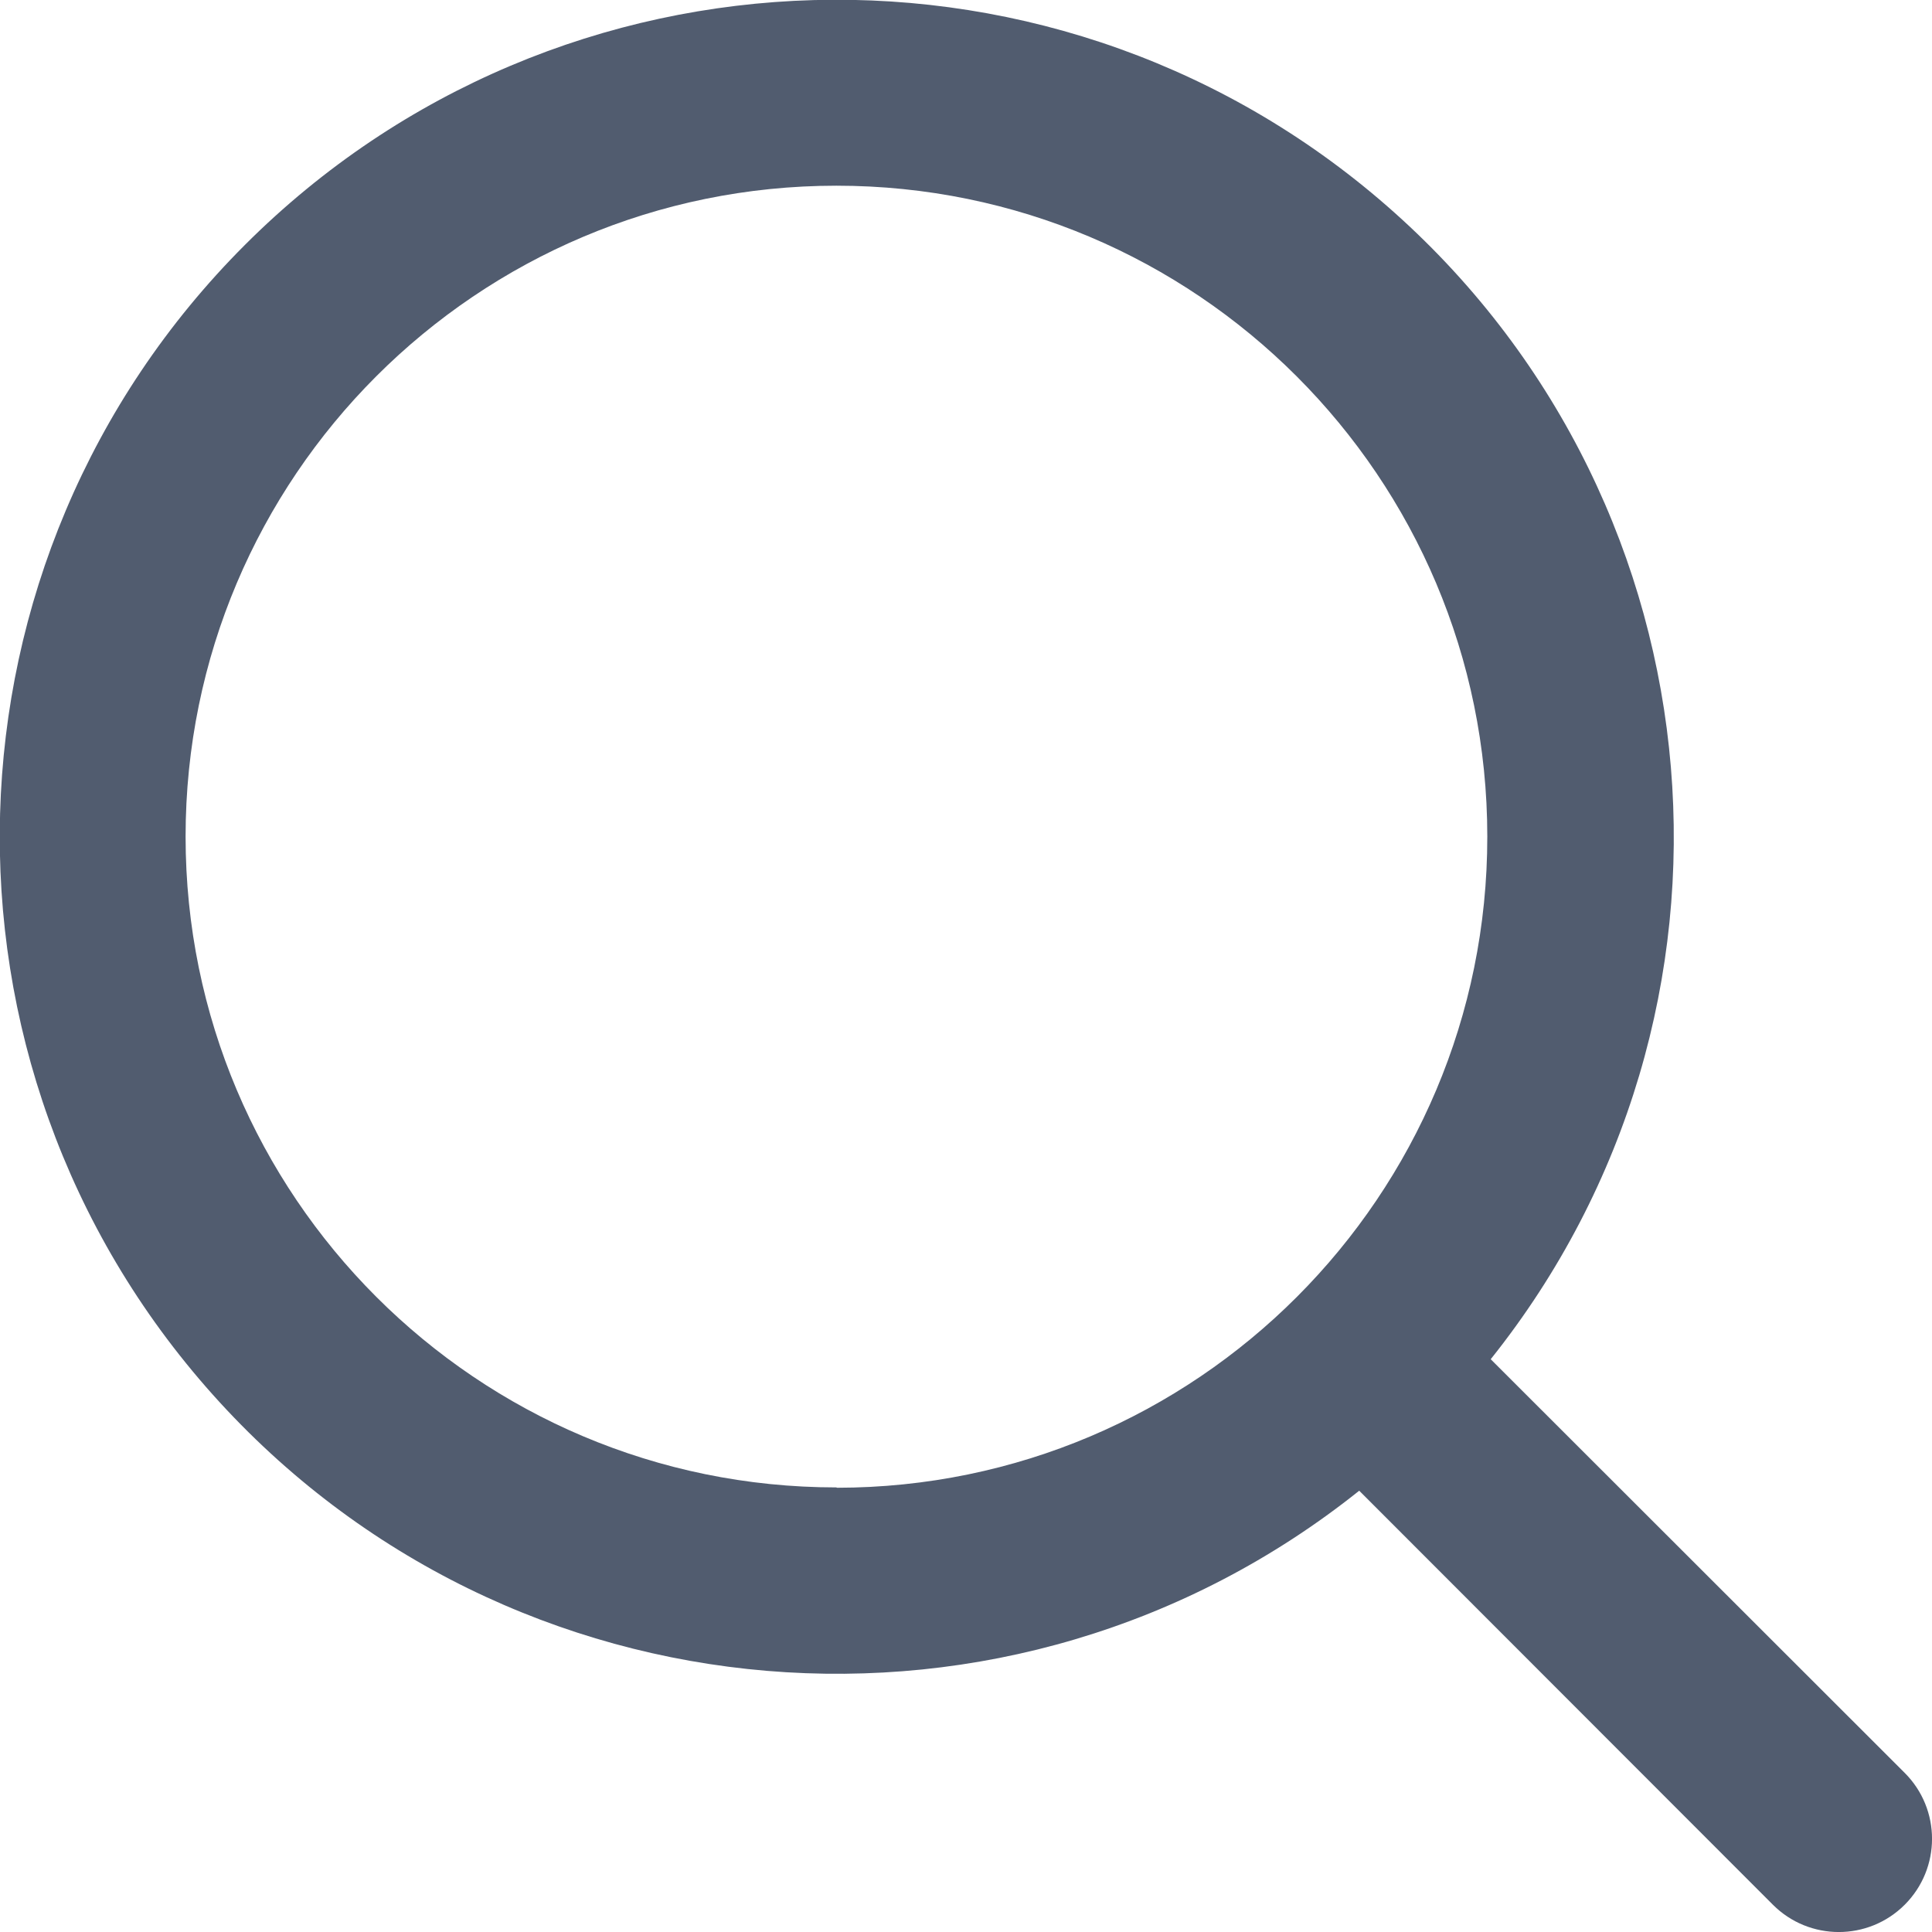
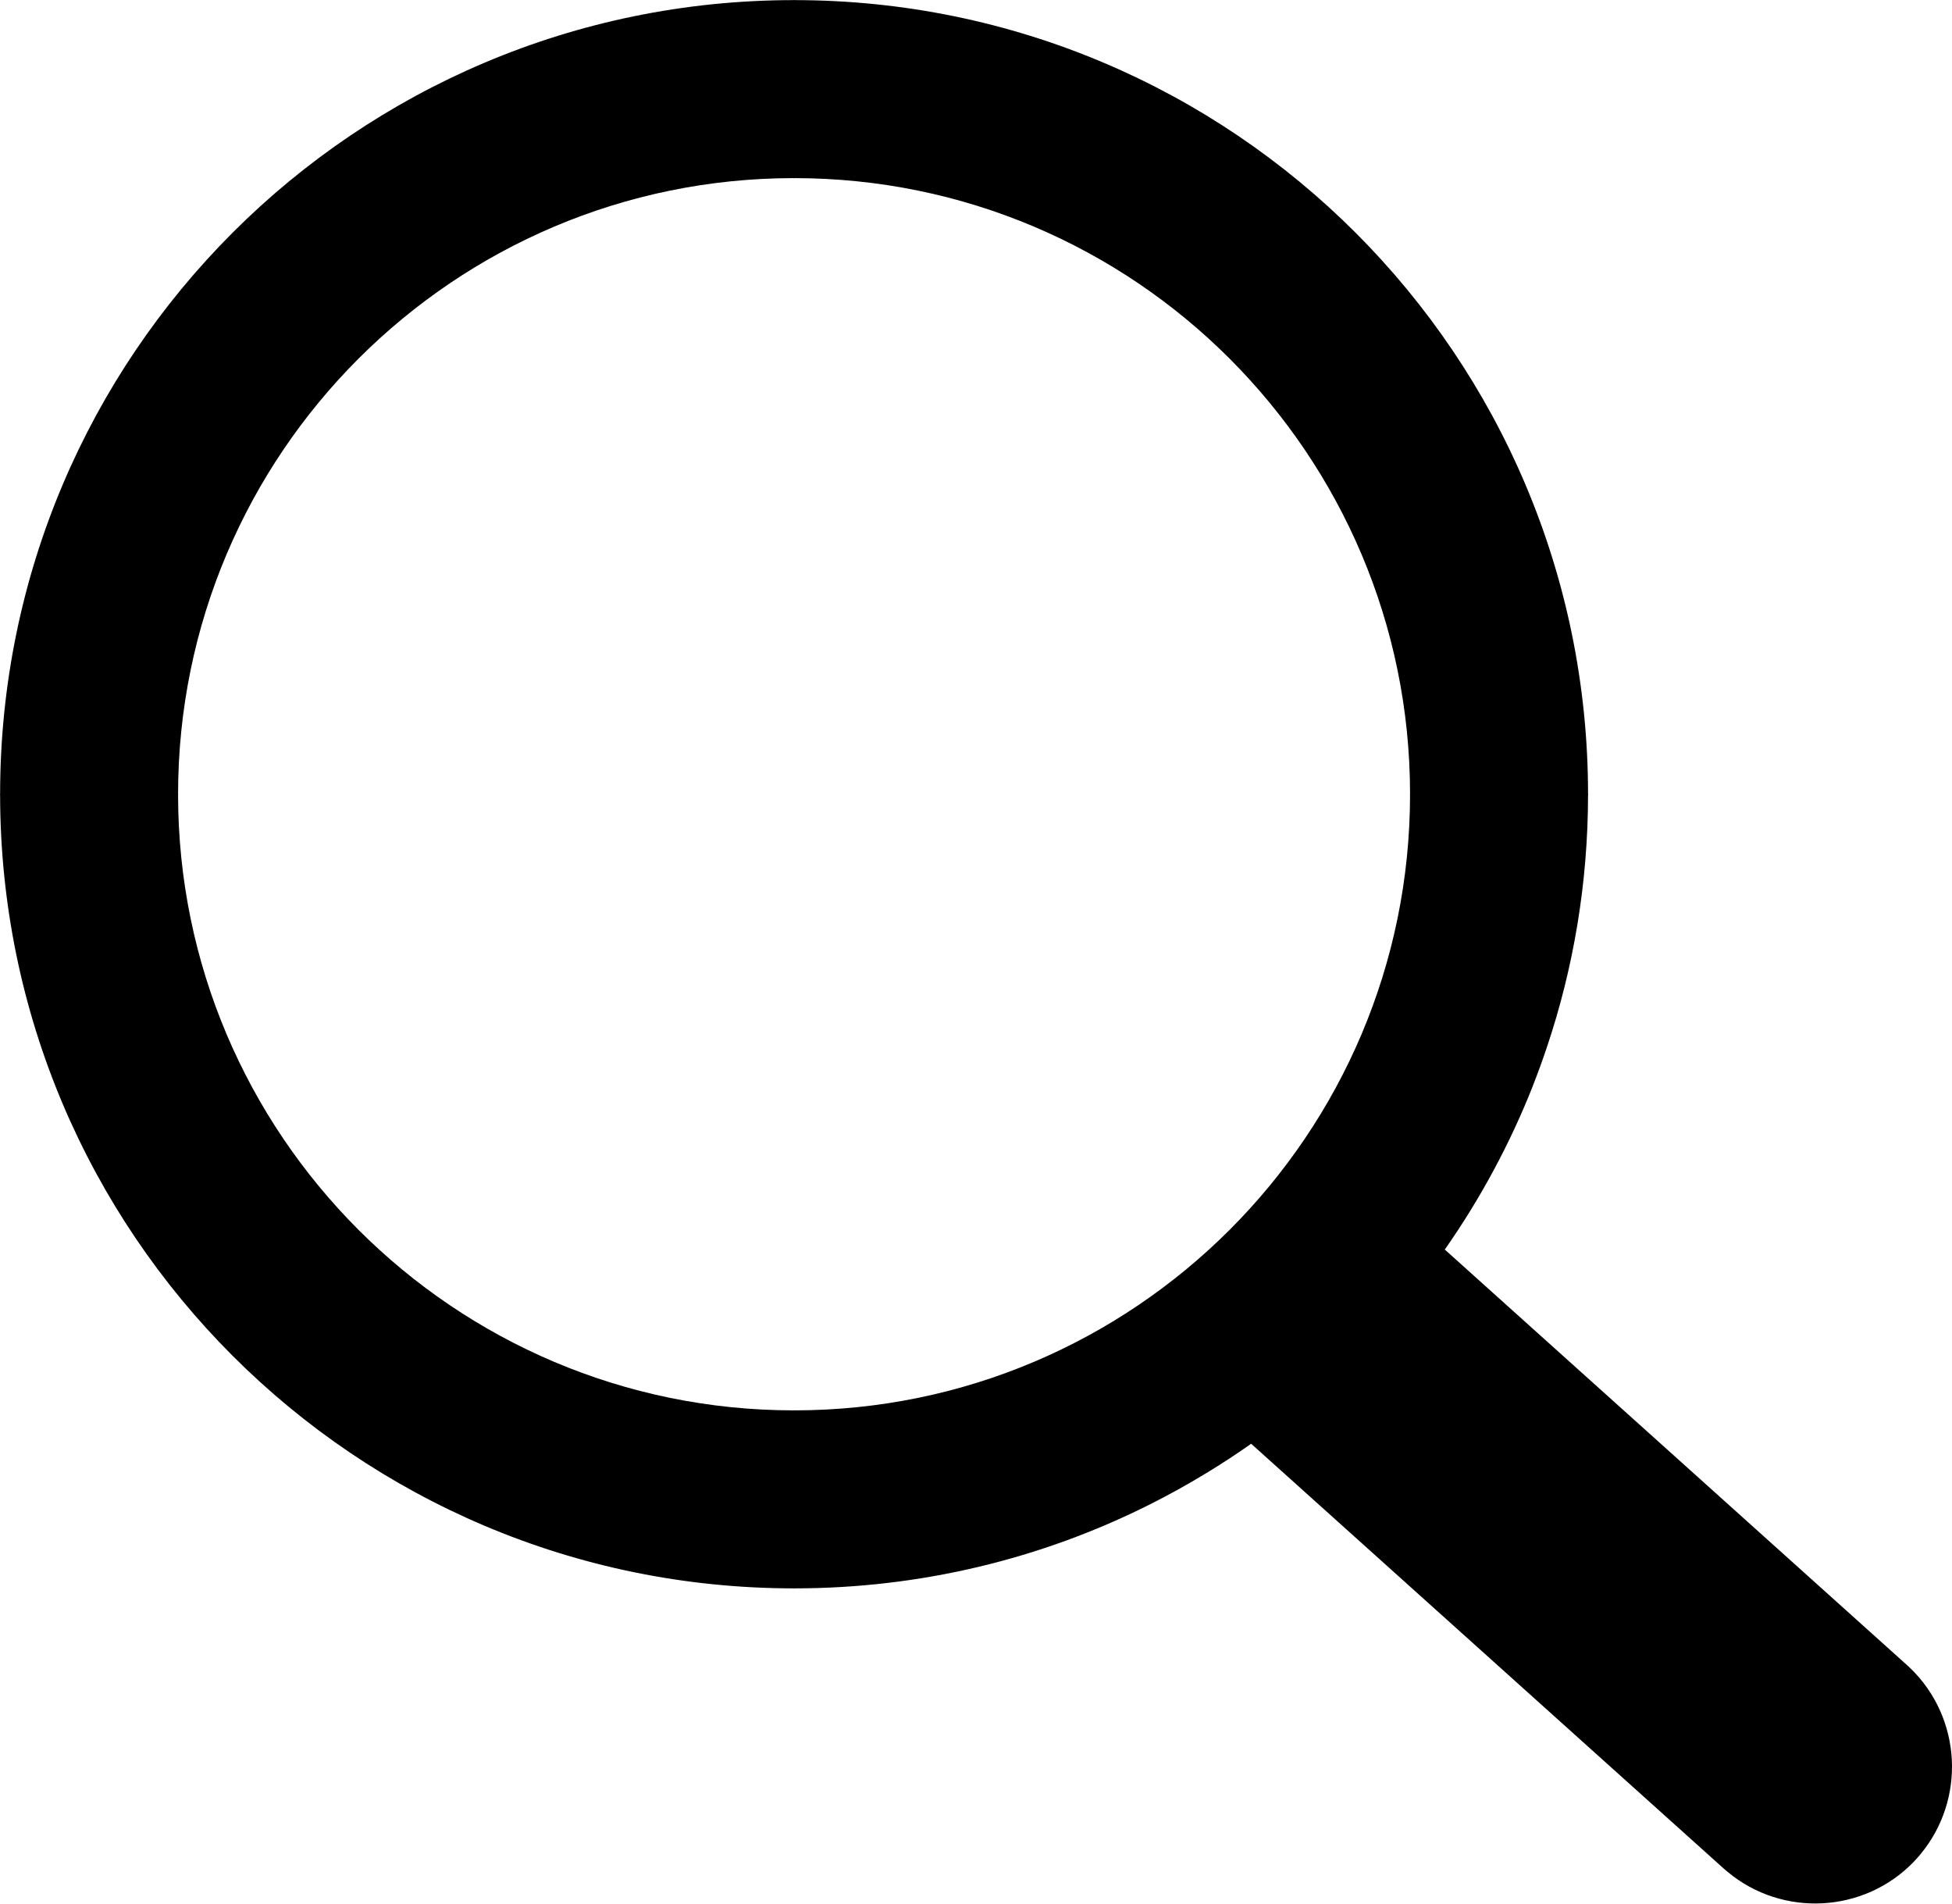
- <svg xmlns="http://www.w3.org/2000/svg" width="17" height="17" viewBox="0 0 17 17">
-   <defs>
-     <clipPath id="clip-path">
-       <rect width="17" height="17" fill="none" />
-     </clipPath>
-   </defs>
-   <g id="Search" clip-path="url(#clip-path)">
-     <path id="Search-2" data-name="Search" d="M20.76,19.6,17.117,15.96a7.365,7.365,0,1,0-1.157,1.157L19.6,20.76A.818.818,0,0,0,20.76,19.6Zm-9.4-2.512a5.727,5.727,0,1,1,5.727-5.727A5.727,5.727,0,0,1,11.364,17.091Z" transform="translate(-4 -4)" fill="#515c6f" />
+ <svg xmlns="http://www.w3.org/2000/svg" version="1.1" id="Layer_1" x="0px" y="0px" width="122.879px" height="119.799px" viewBox="0 0 122.879 119.799" enable-background="new 0 0 122.879 119.799" xml:space="preserve">
+   <g>
+     <path d="M49.988,0h0.016v0.007C63.803,0.011,76.298,5.608,85.34,14.652c9.027,9.031,14.619,21.515,14.628,35.303h0.007v0.033v0.04 h-0.007c-0.005,5.557-0.917,10.905-2.594,15.892c-0.281,0.837-0.575,1.641-0.877,2.409v0.007c-1.446,3.66-3.315,7.12-5.547,10.307 l29.082,26.139l0.018,0.016l0.157,0.146l0.011,0.011c1.642,1.563,2.536,3.656,2.649,5.78c0.11,2.1-0.543,4.248-1.979,5.971 l-0.011,0.016l-0.175,0.203l-0.035,0.035l-0.146,0.16l-0.016,0.021c-1.565,1.642-3.654,2.534-5.78,2.646 c-2.097,0.111-4.247-0.54-5.971-1.978l-0.015-0.011l-0.204-0.175l-0.029-0.024L78.761,90.865c-0.88,0.62-1.778,1.209-2.687,1.765 c-1.233,0.755-2.51,1.466-3.813,2.115c-6.699,3.342-14.269,5.222-22.272,5.222v0.007h-0.016v-0.007 c-13.799-0.004-26.296-5.601-35.338-14.645C5.605,76.291,0.016,63.805,0.007,50.021H0v-0.033v-0.016h0.007 c0.004-13.799,5.601-26.296,14.645-35.338C23.683,5.608,36.167,0.016,49.955,0.007V0H49.988L49.988,0z M50.004,11.21v0.007h-0.016 h-0.033V11.21c-10.686,0.007-20.372,4.35-27.384,11.359C15.56,29.578,11.213,39.274,11.21,49.973h0.007v0.016v0.033H11.21 c0.007,10.686,4.347,20.367,11.359,27.381c7.009,7.012,16.705,11.359,27.403,11.361v-0.007h0.016h0.033v0.007 c10.686-0.007,20.368-4.348,27.382-11.359c7.011-7.009,11.358-16.702,11.36-27.4h-0.006v-0.016v-0.033h0.006 c-0.006-10.686-4.35-20.372-11.358-27.384C70.396,15.56,60.703,11.213,50.004,11.21L50.004,11.21z" />
  </g>
</svg>
